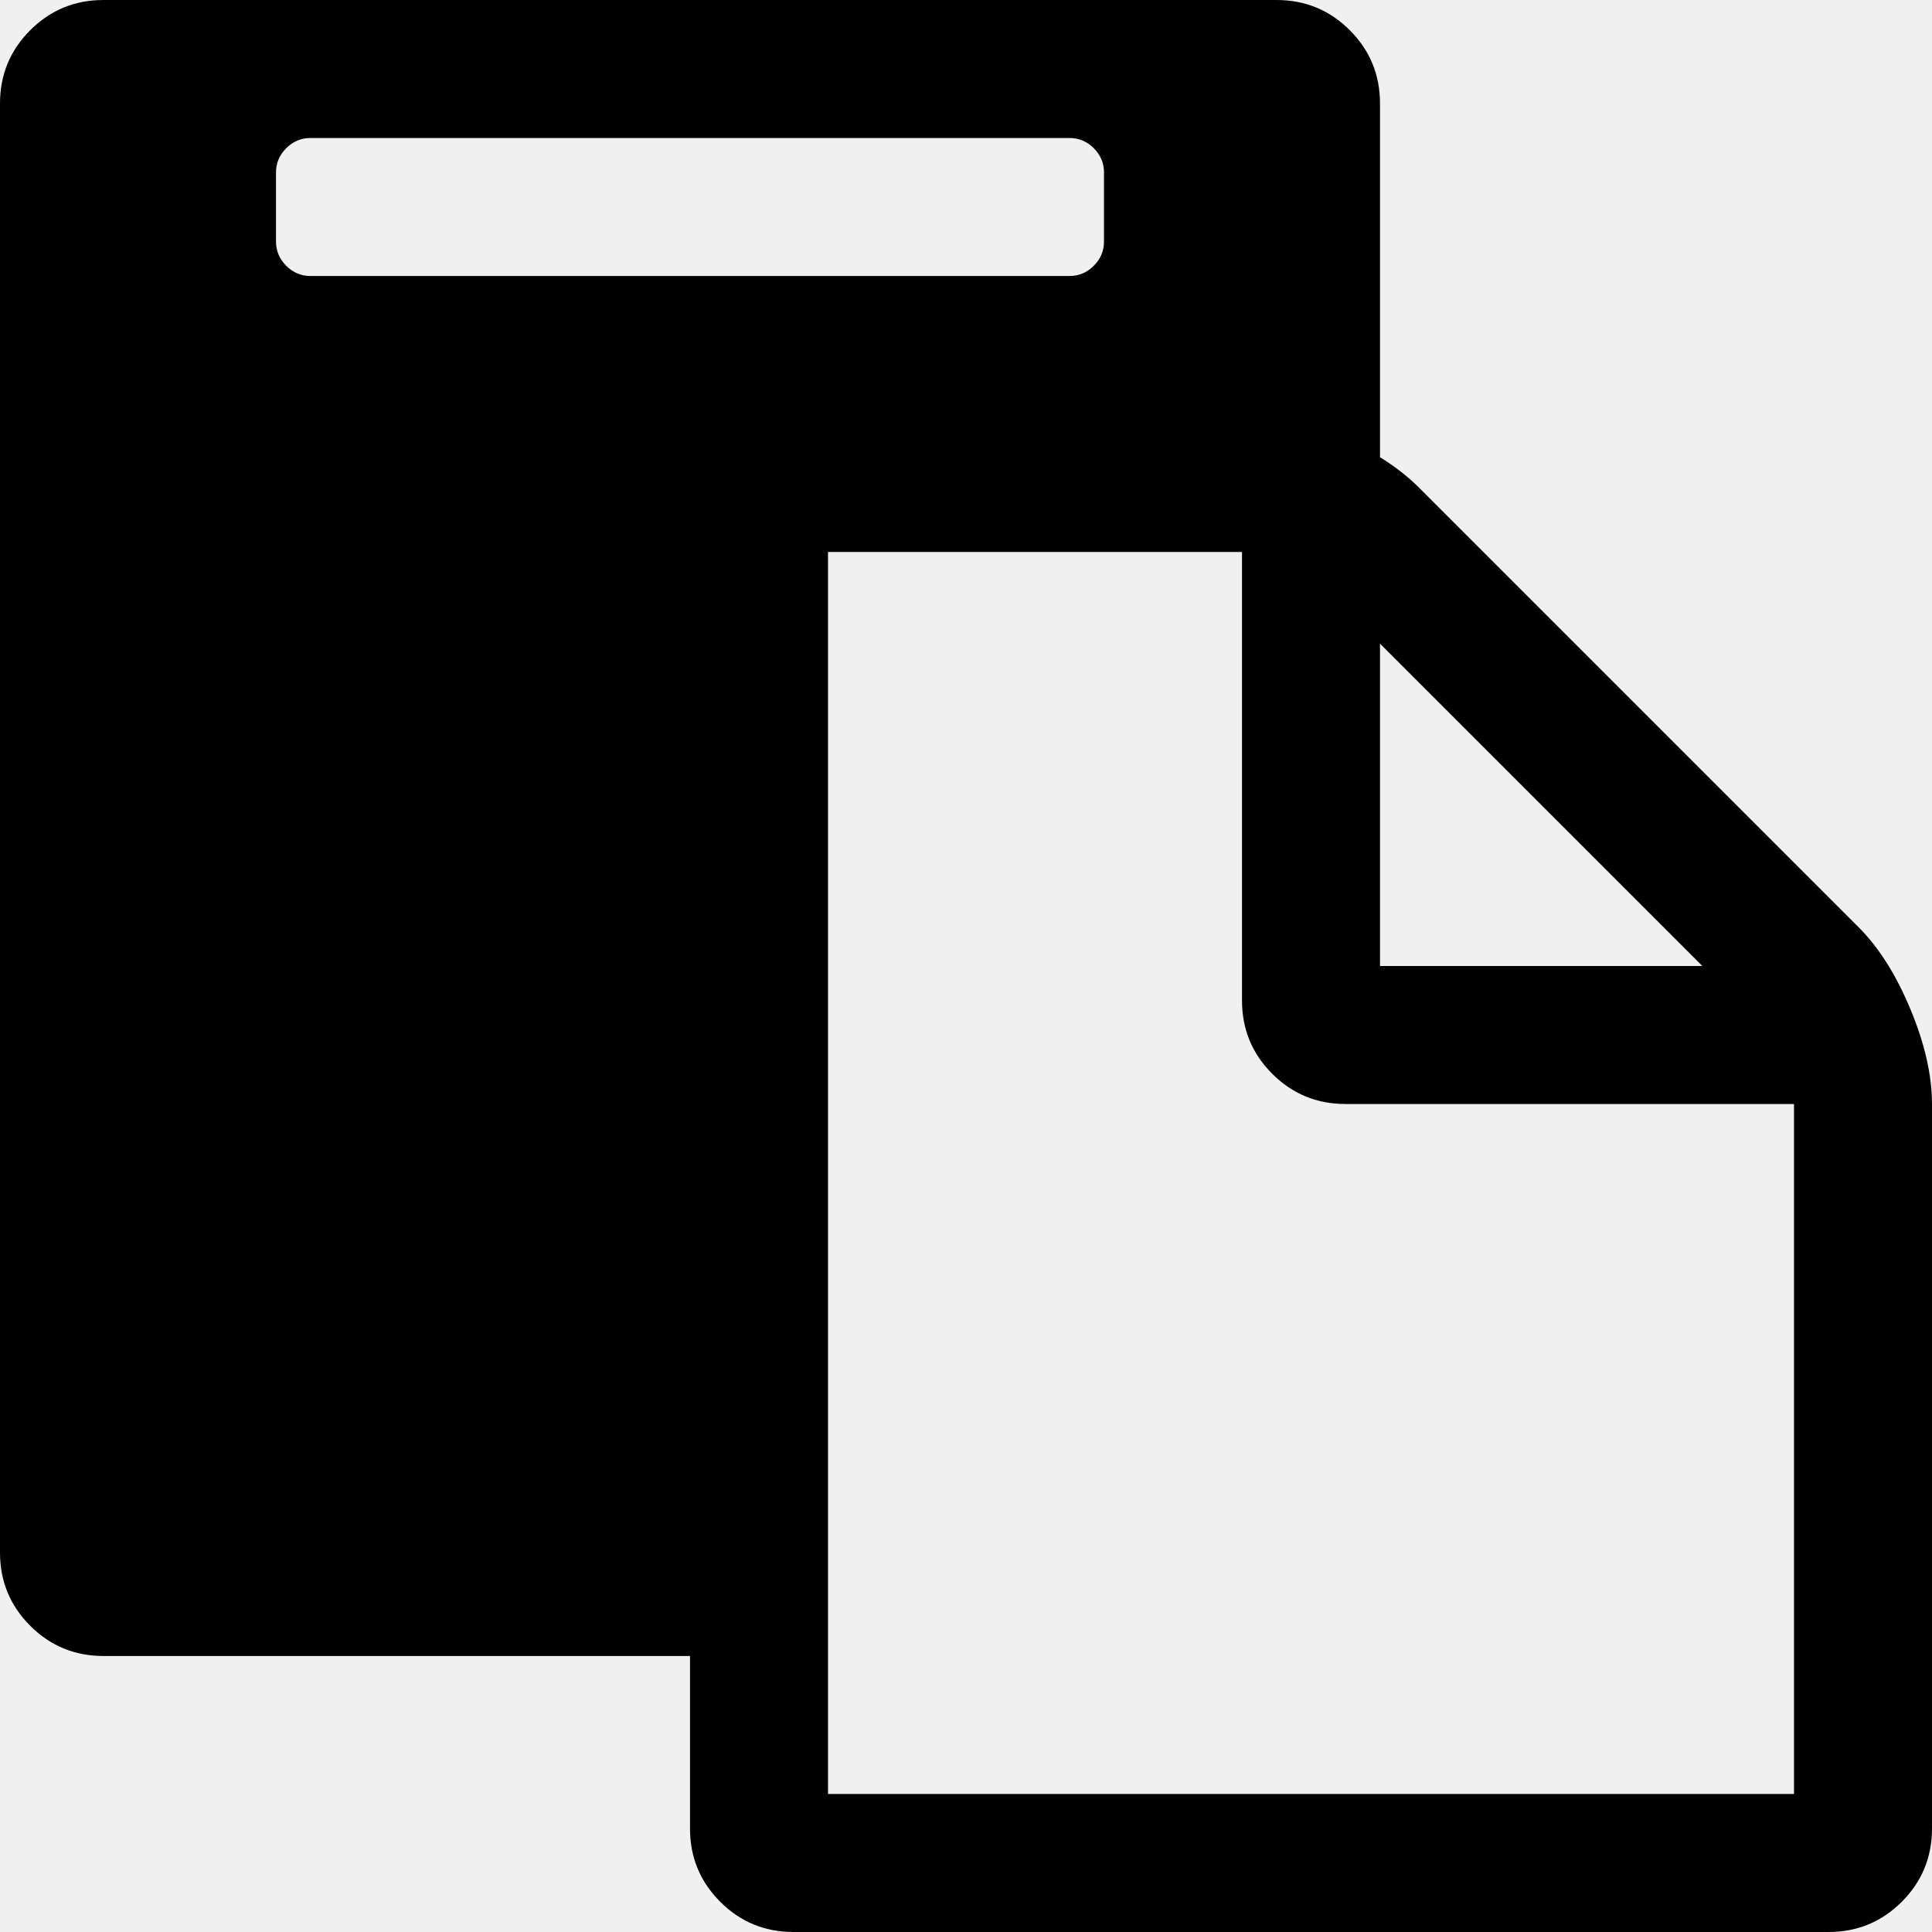
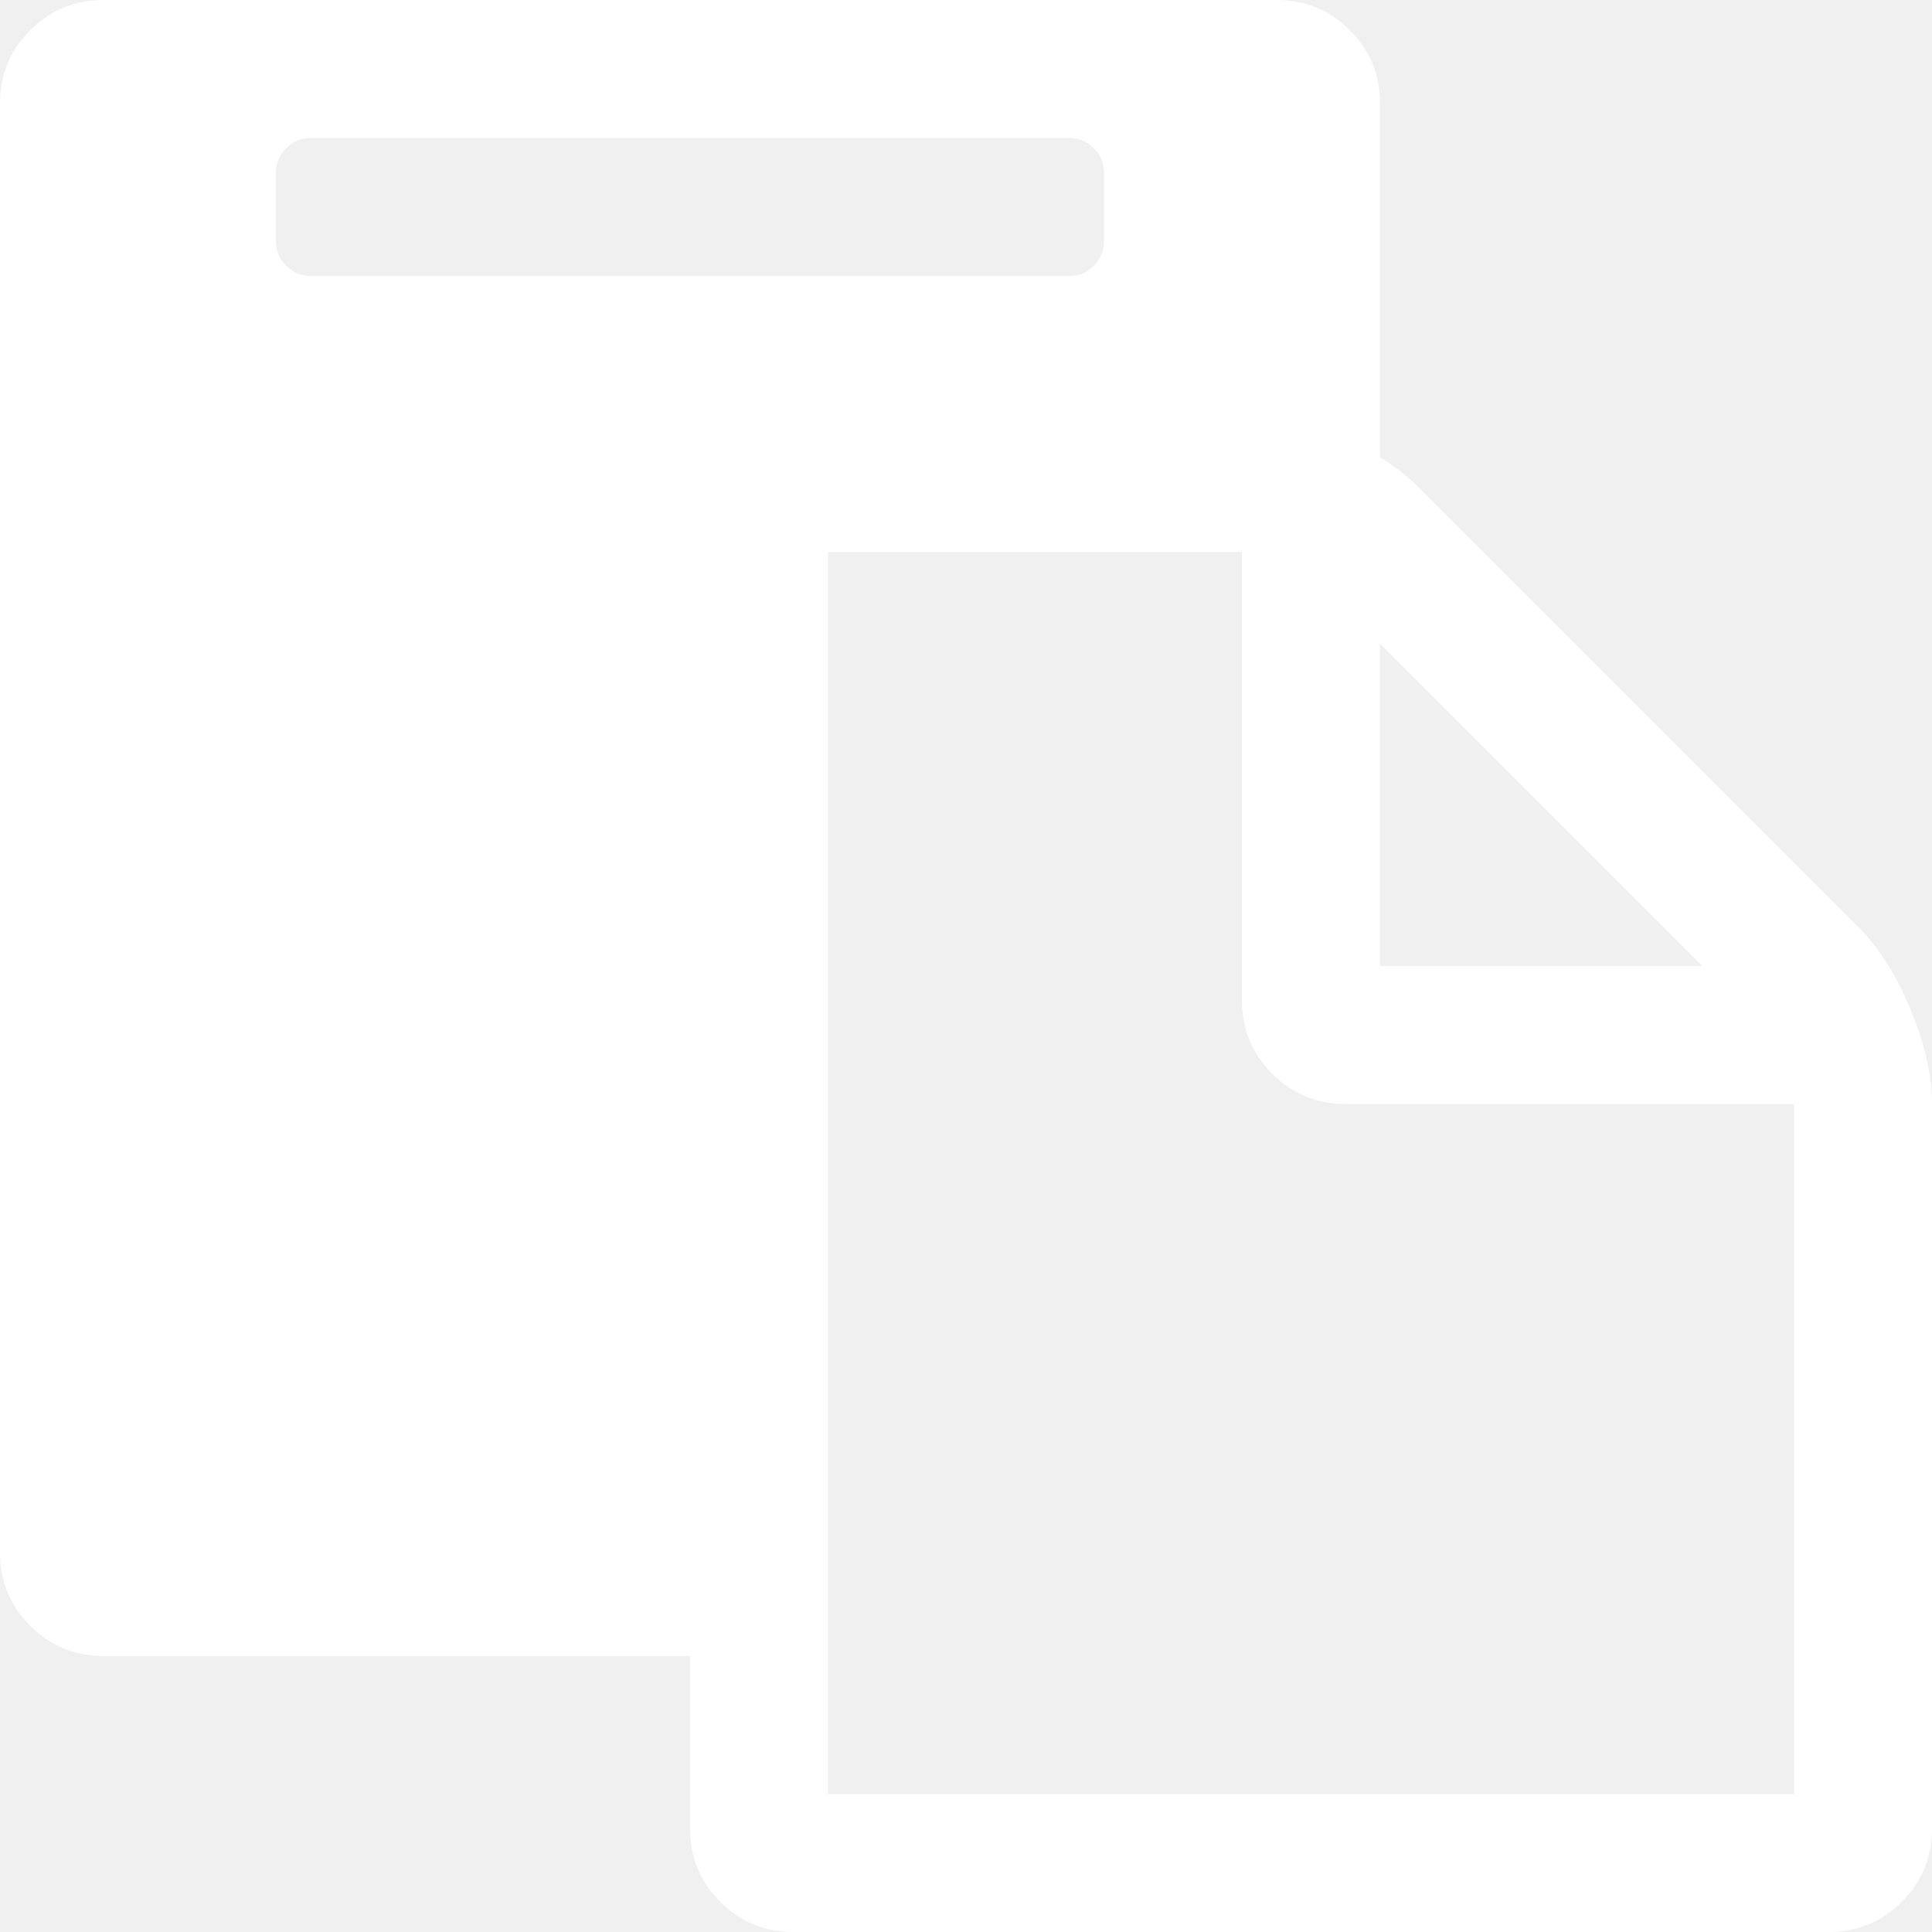
<svg xmlns="http://www.w3.org/2000/svg" version="1.1" width="14" height="14" viewBox="0 0 14 14">
-   <path d="M6 13h7v-5h-3.25q-0.312 0-0.531-0.219t-0.219-0.531v-3.25h-3v9zM8 1.75v-0.5q0-0.102-0.074-0.176t-0.176-0.074h-5.5q-0.102 0-0.176 0.074t-0.074 0.176v0.5q0 0.102 0.074 0.176t0.176 0.074h5.5q0.102 0 0.176-0.074t0.074-0.176zM10 7h2.336l-2.336-2.336v2.336zM14 8v5.25q0 0.312-0.219 0.531t-0.531 0.219h-7.5q-0.312 0-0.531-0.219t-0.219-0.531v-1.25h-4.25q-0.312 0-0.531-0.219t-0.219-0.531v-10.5q0-0.312 0.219-0.531t0.531-0.219h8.5q0.312 0 0.531 0.219t0.219 0.531v2.563q0.164 0.102 0.281 0.219l3.188 3.188q0.219 0.219 0.375 0.594t0.156 0.688z" />
+   <defs>
+     <style>.a{fill:#ffffff;}</style>
+   </defs>
+   <path class="a" d="M6 13h7v-5h-3.25q-0.312 0-0.531-0.219t-0.219-0.531v-3.25h-3v9zM8 1.75v-0.5q0-0.102-0.074-0.176t-0.176-0.074h-5.5q-0.102 0-0.176 0.074t-0.074 0.176v0.5q0 0.102 0.074 0.176t0.176 0.074h5.5q0.102 0 0.176-0.074t0.074-0.176zM10 7h2.336l-2.336-2.336v2.336zM14 8v5.25q0 0.312-0.219 0.531t-0.531 0.219h-7.5q-0.312 0-0.531-0.219t-0.219-0.531v-1.25h-4.25q-0.312 0-0.531-0.219t-0.219-0.531v-10.5q0-0.312 0.219-0.531t0.531-0.219h8.5q0.312 0 0.531 0.219t0.219 0.531v2.563q0.164 0.102 0.281 0.219l3.188 3.188q0.219 0.219 0.375 0.594t0.156 0.688z" />
</svg>
